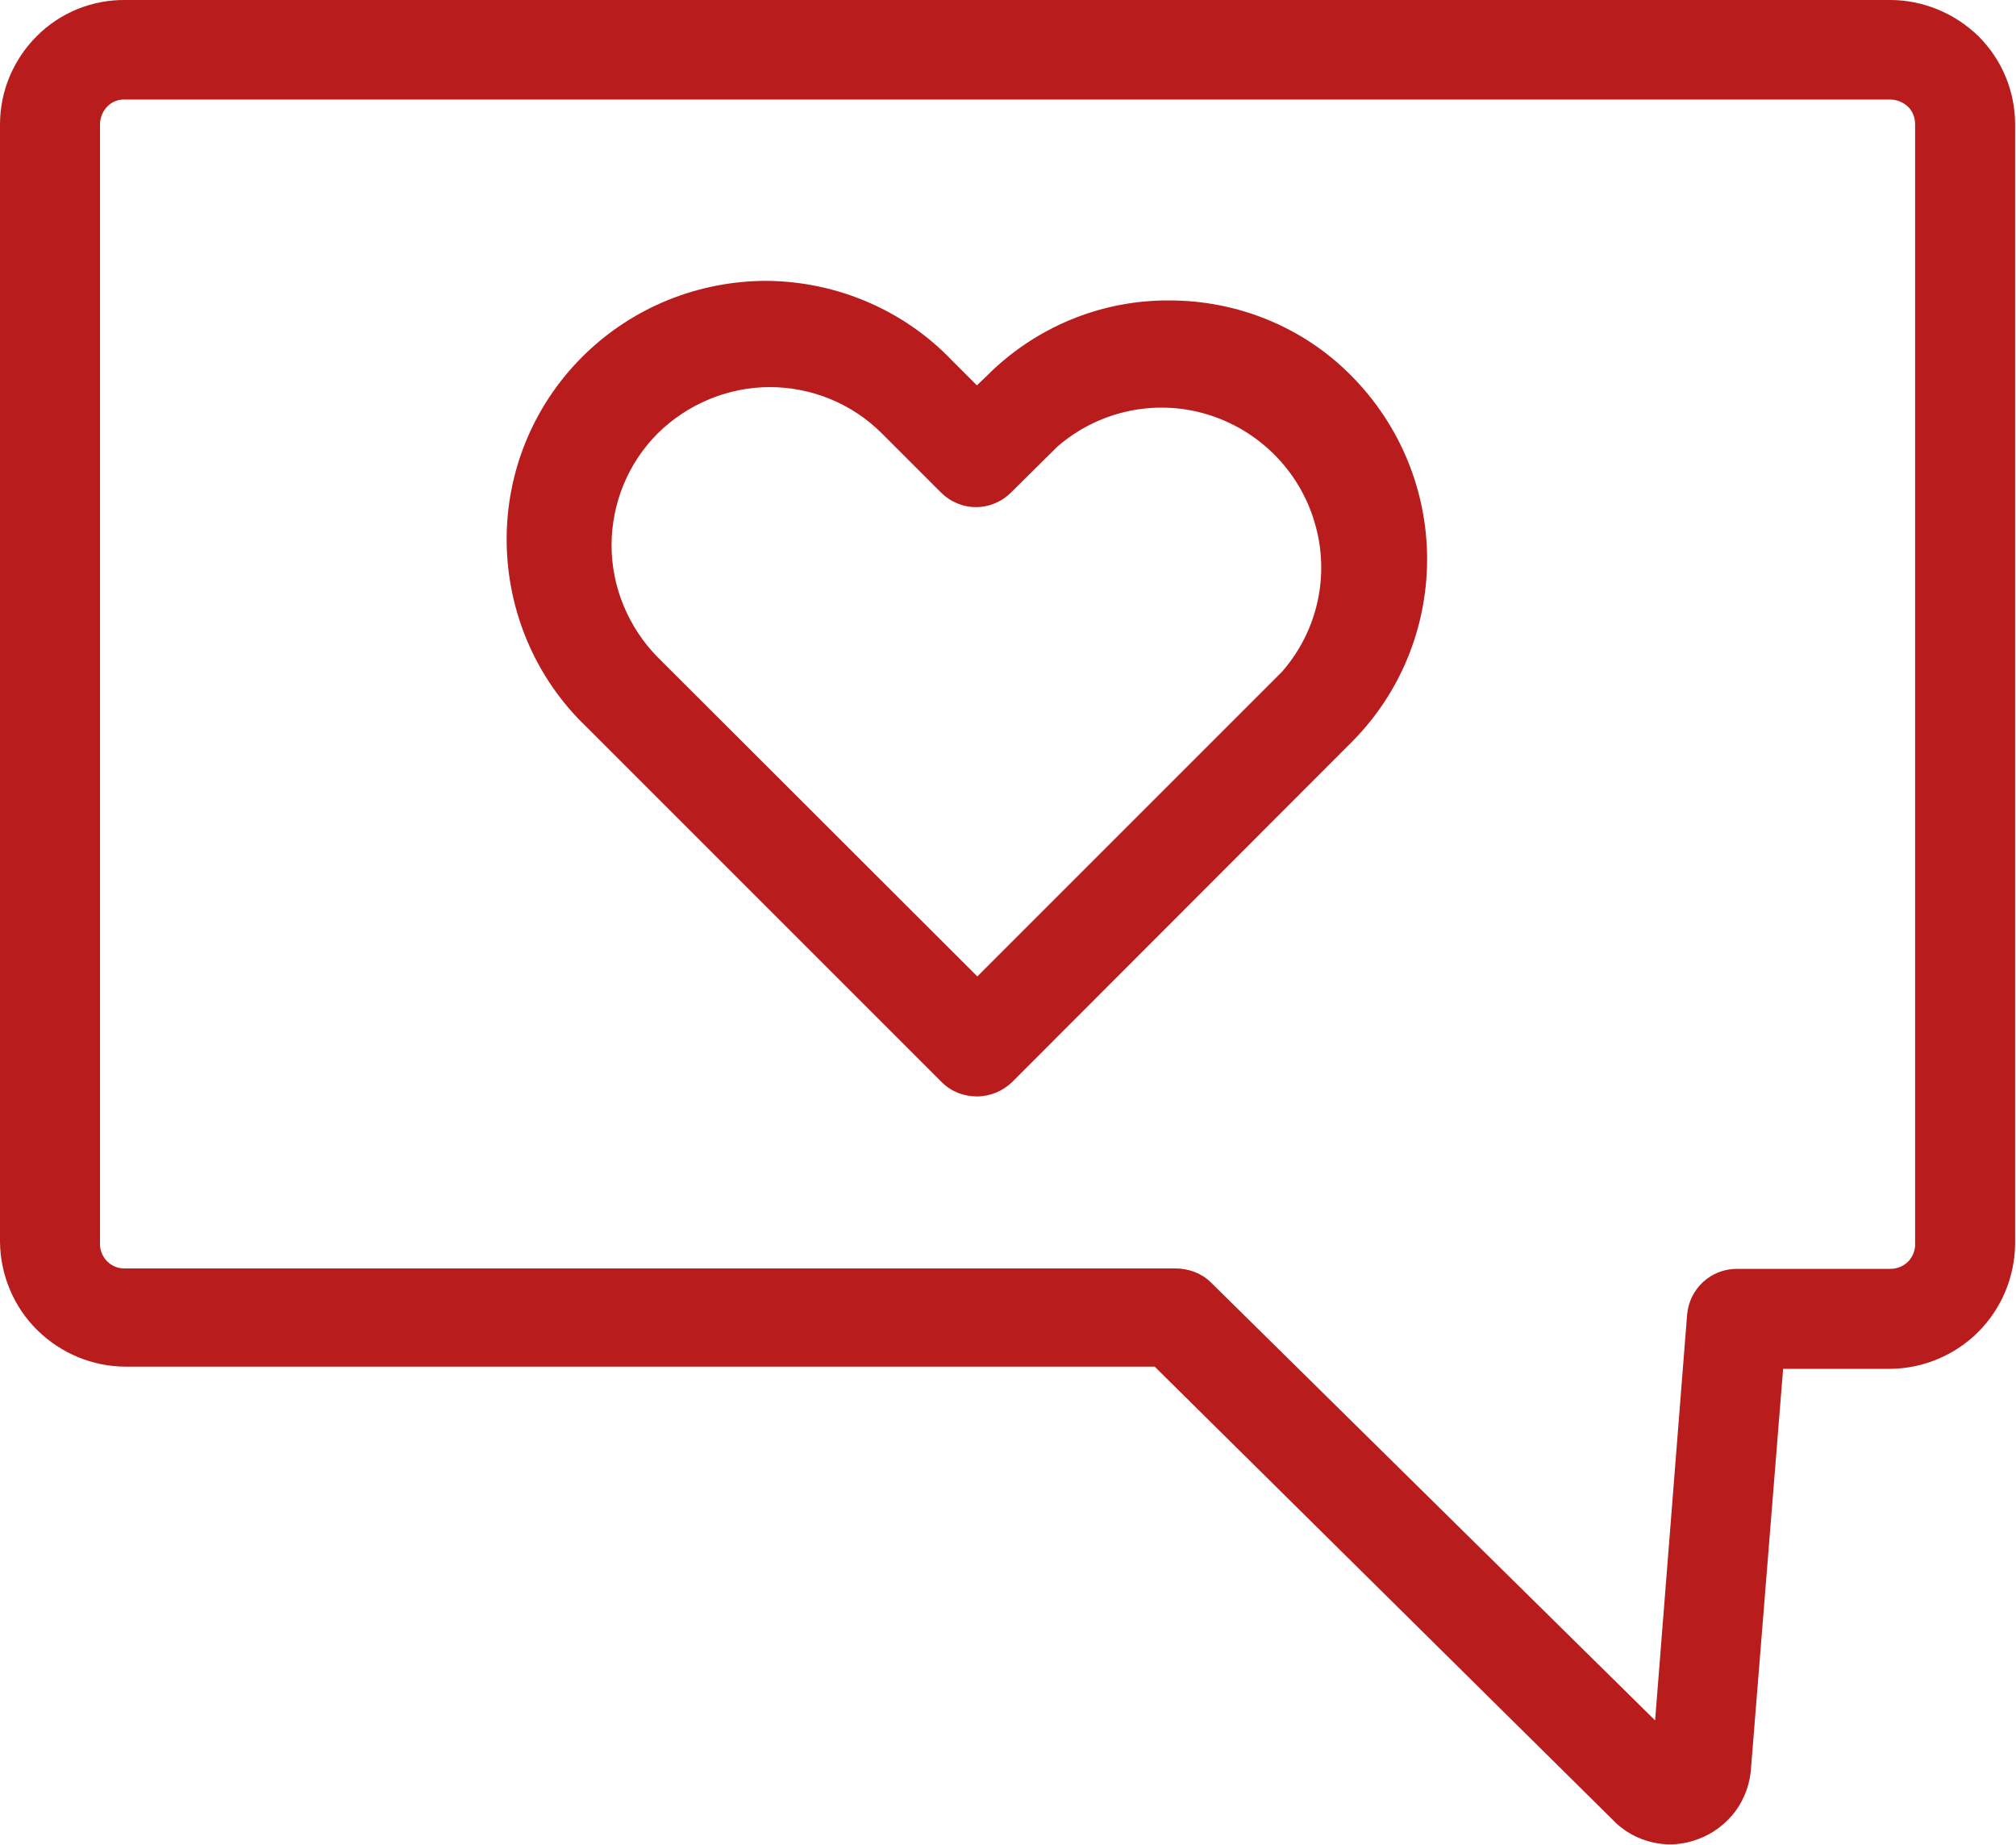
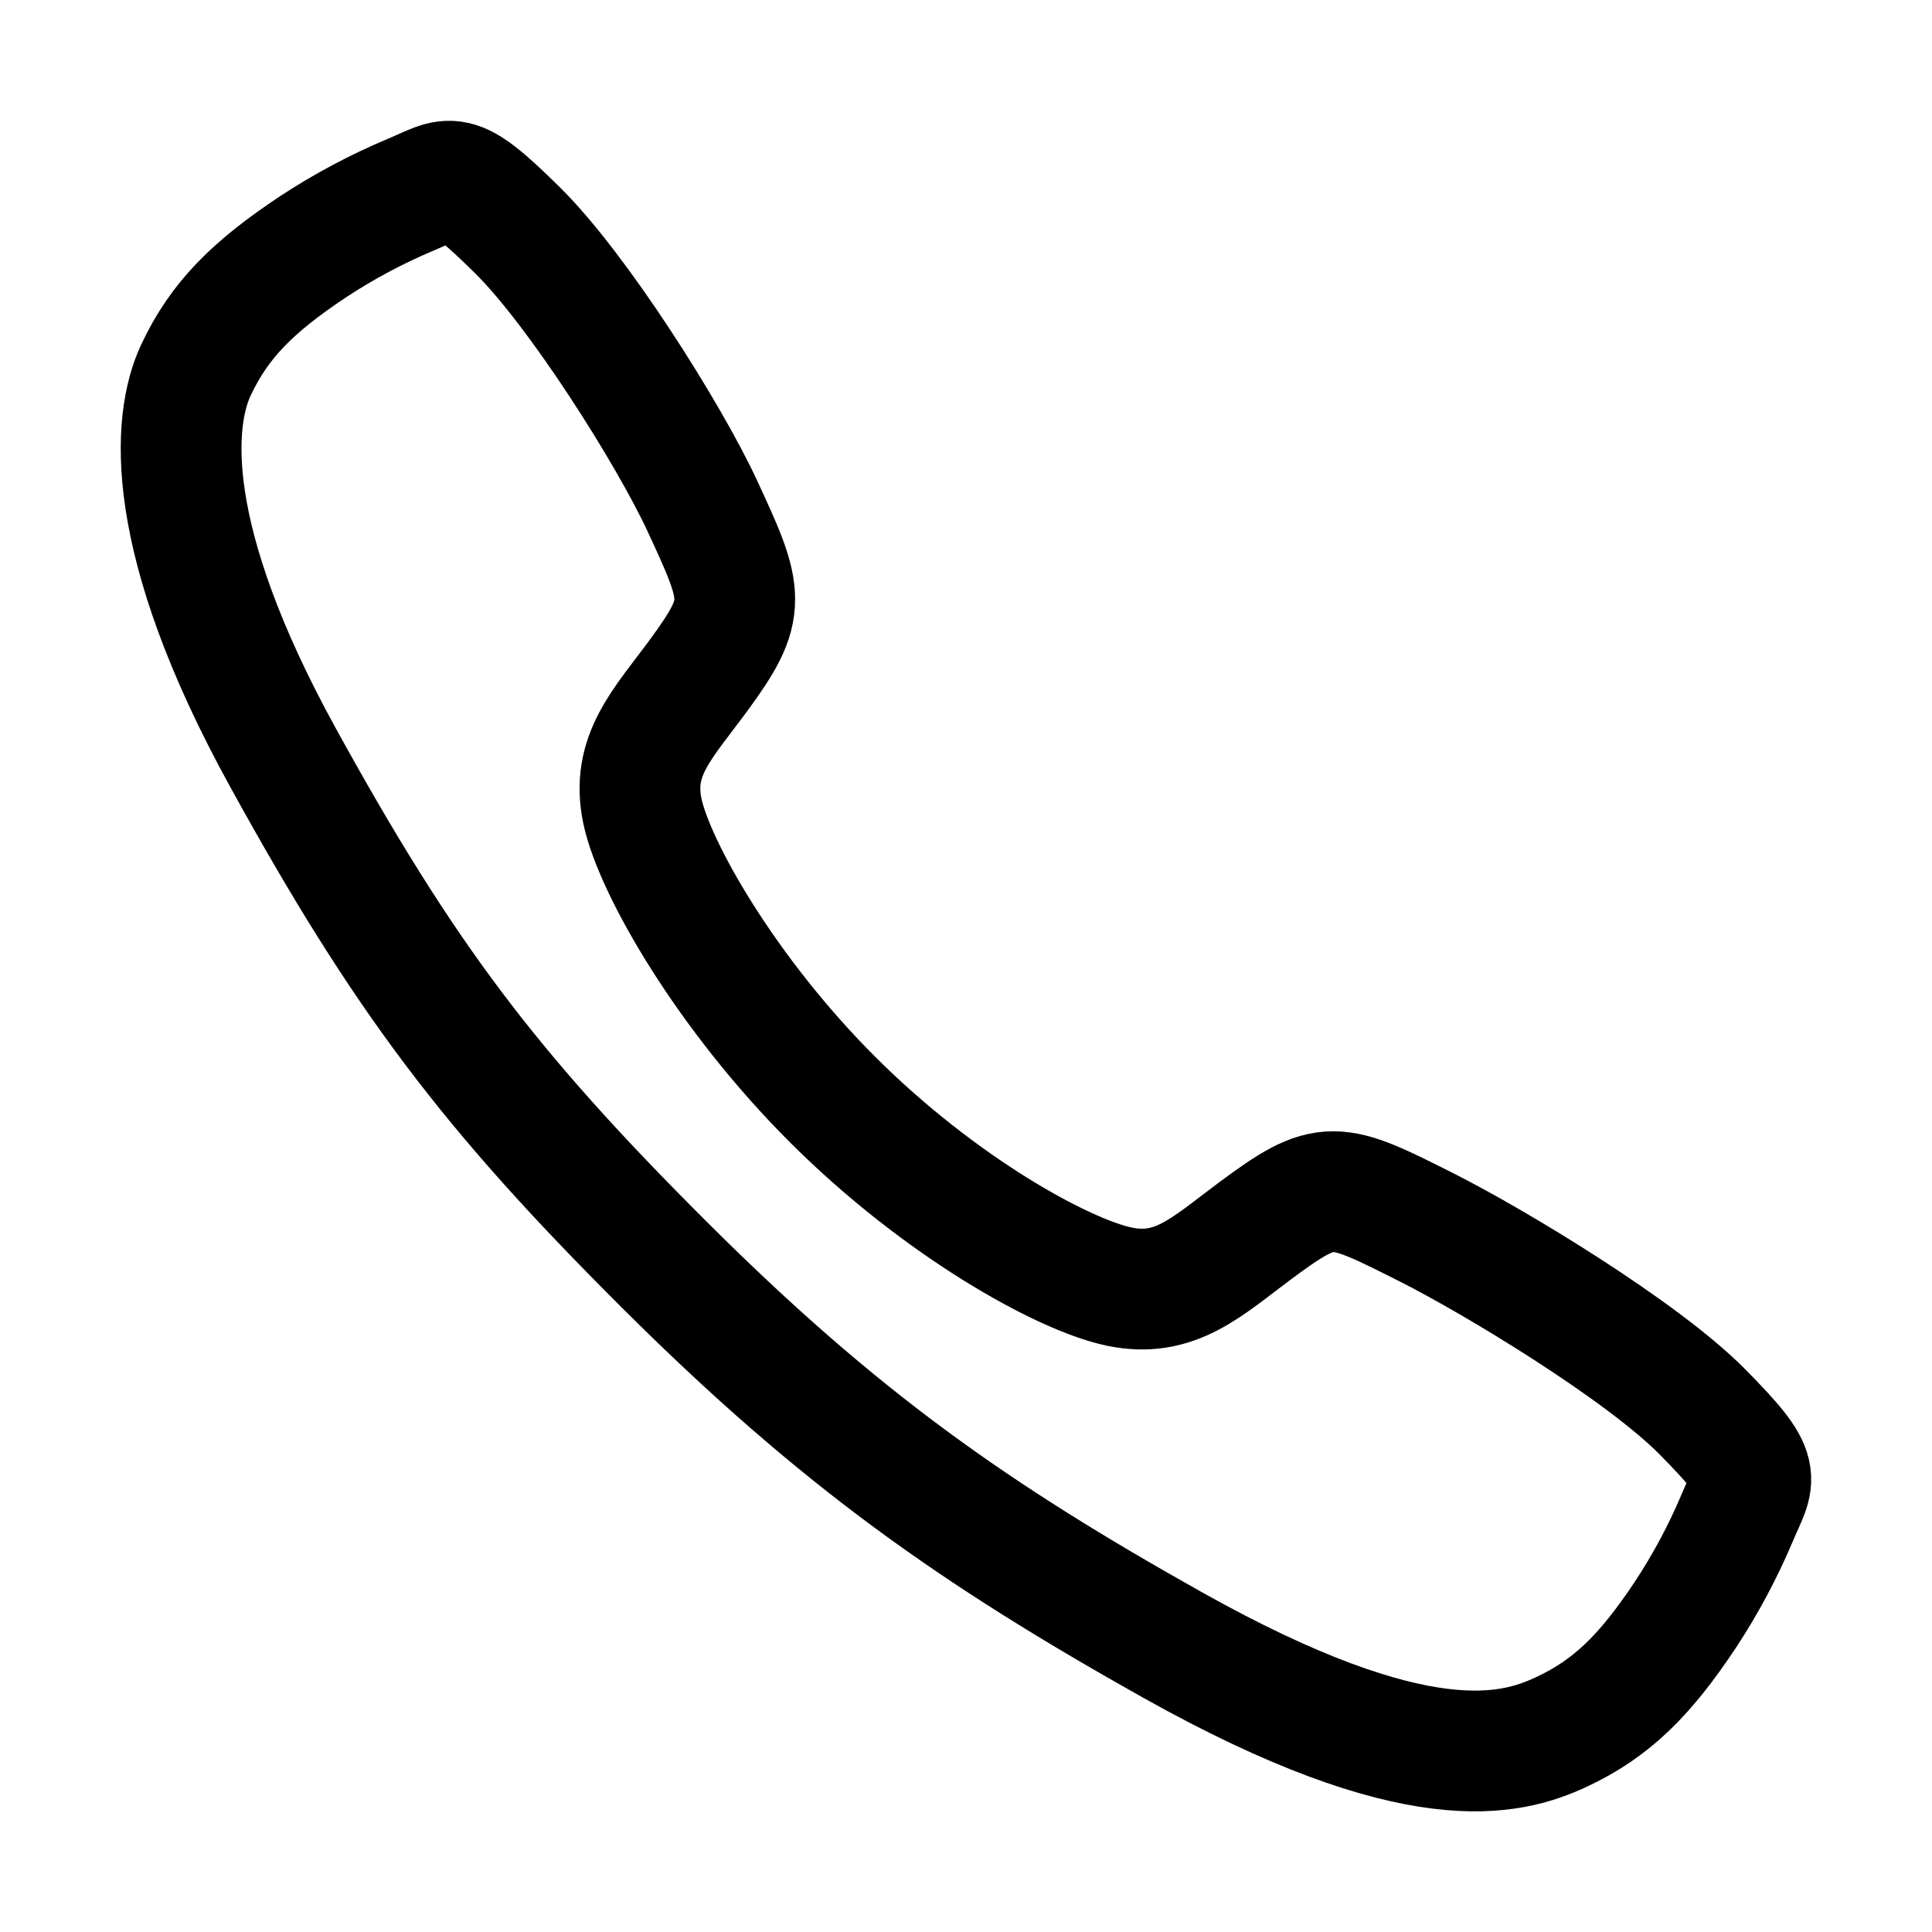
- <svg xmlns="http://www.w3.org/2000/svg" version="1.1" id="Layer_1" x="0px" y="0px" viewBox="0 0 453.6 415" style="enable-background:new 0 0 453.6 415;" xml:space="preserve">
-   <style type="text/css">
- 	.st0{fill:#B91C1C;}
- </style>
-   <g>
-     <path class="st0" d="M425.3,0h-397c-7.5-0.1-14.7,2.8-20,8.1C3,13.4,0,20.5,0,28v251.5c0.1,7.4,3.1,14.6,8.4,19.8   c5.3,5.2,12.4,8.2,19.9,8.2h231.5l103,101.9c3.3,3.5,7.9,5.5,12.8,5.6c2.2,0,4.4-0.4,6.5-1.2c3.3-1.2,6.2-3.4,8.4-6.3   c2.1-2.9,3.3-6.3,3.5-9.9l7.2-89.6h24.2c7.4-0.1,14.5-3.1,19.7-8.3c5.2-5.2,8.2-12.3,8.3-19.7V28c0-7.4-2.9-14.5-8.2-19.8   C439.9,3,432.7,0,425.3,0L425.3,0z M430.9,279.7c0.1,1.5-0.5,3-1.5,4.1c-1.1,1.1-2.5,1.7-4.1,1.7h-34.5c-5.9,0-10.7,4.5-11.2,10.3   l-7.2,91.3l-100.1-98.7c-2.1-2-5-3-7.9-3H28.3c-1.6,0.1-3.1-0.5-4.2-1.6s-1.7-2.7-1.6-4.2V28c0-1.5,0.6-3,1.7-4.1s2.6-1.6,4.1-1.5   h397c1.5,0,2.9,0.6,4,1.6c1.1,1.1,1.6,2.5,1.6,4V279.7z" />
-     <path class="st0" d="M263.1,67.6c-15.5-0.1-30.3,6.1-41.2,17.1l-2.1,2l-5.6-5.6c-10.8-11.3-25.8-17.7-41.4-17.9   c-15.6-0.1-30.7,6-41.8,17.1s-17.2,26.1-17,41.8c0.2,15.6,6.6,30.6,17.9,41.4l80,80c2.1,2.1,4.9,3.2,7.9,3.2s5.8-1.2,7.9-3.2   l76.4-76.5c10.9-10.9,17-25.7,17-41.2c0-15.4-6.1-30.2-17-41.2C293.4,73.7,278.6,67.6,263.1,67.6L263.1,67.6z M288.4,151.2   l-68.5,68.5L148,147.9c-6.6-6.7-10.4-15.8-10.4-25.2s3.7-18.5,10.4-25.2c6.7-6.6,15.8-10.4,25.2-10.4s18.5,3.7,25.2,10.4l13.3,13.3   c2.1,2.1,4.9,3.3,7.9,3.3s5.8-1.2,7.9-3.3l10.4-10.3c9.2-8,21.9-10.8,33.6-7.3s20.9,12.7,24.3,24.4   C299.3,129.3,296.5,142,288.4,151.2L288.4,151.2z" />
-   </g>
+ <svg xmlns="http://www.w3.org/2000/svg" class="ionicon" viewBox="0 0 512 512">
+   <path d="M451 374c-15.88-16-54.34-39.35-73-48.76-24.3-12.24-26.3-13.24-45.4.95-12.74 9.47-21.21 17.93-36.12 14.75s-47.31-21.11-75.68-49.39-47.34-61.62-50.53-76.48 5.41-23.23 14.79-36c13.22-18 12.22-21 .92-45.3-8.81-18.9-32.84-57-48.9-72.8C119.9 44 119.9 47 108.83 51.6A160.15 160.15 0 0083 65.37C67 76 58.12 84.83 51.91 98.1s-9 44.38 23.07 102.64 54.57 88.05 101.14 134.49S258.5 406.64 310.85 436c64.76 36.27 89.6 29.2 102.91 23s22.18-15 32.83-31a159.09 159.09 0 0013.8-25.8C465 391.17 468 391.17 451 374z" fill="none" stroke="currentColor" stroke-miterlimit="10" stroke-width="32" />
</svg>
